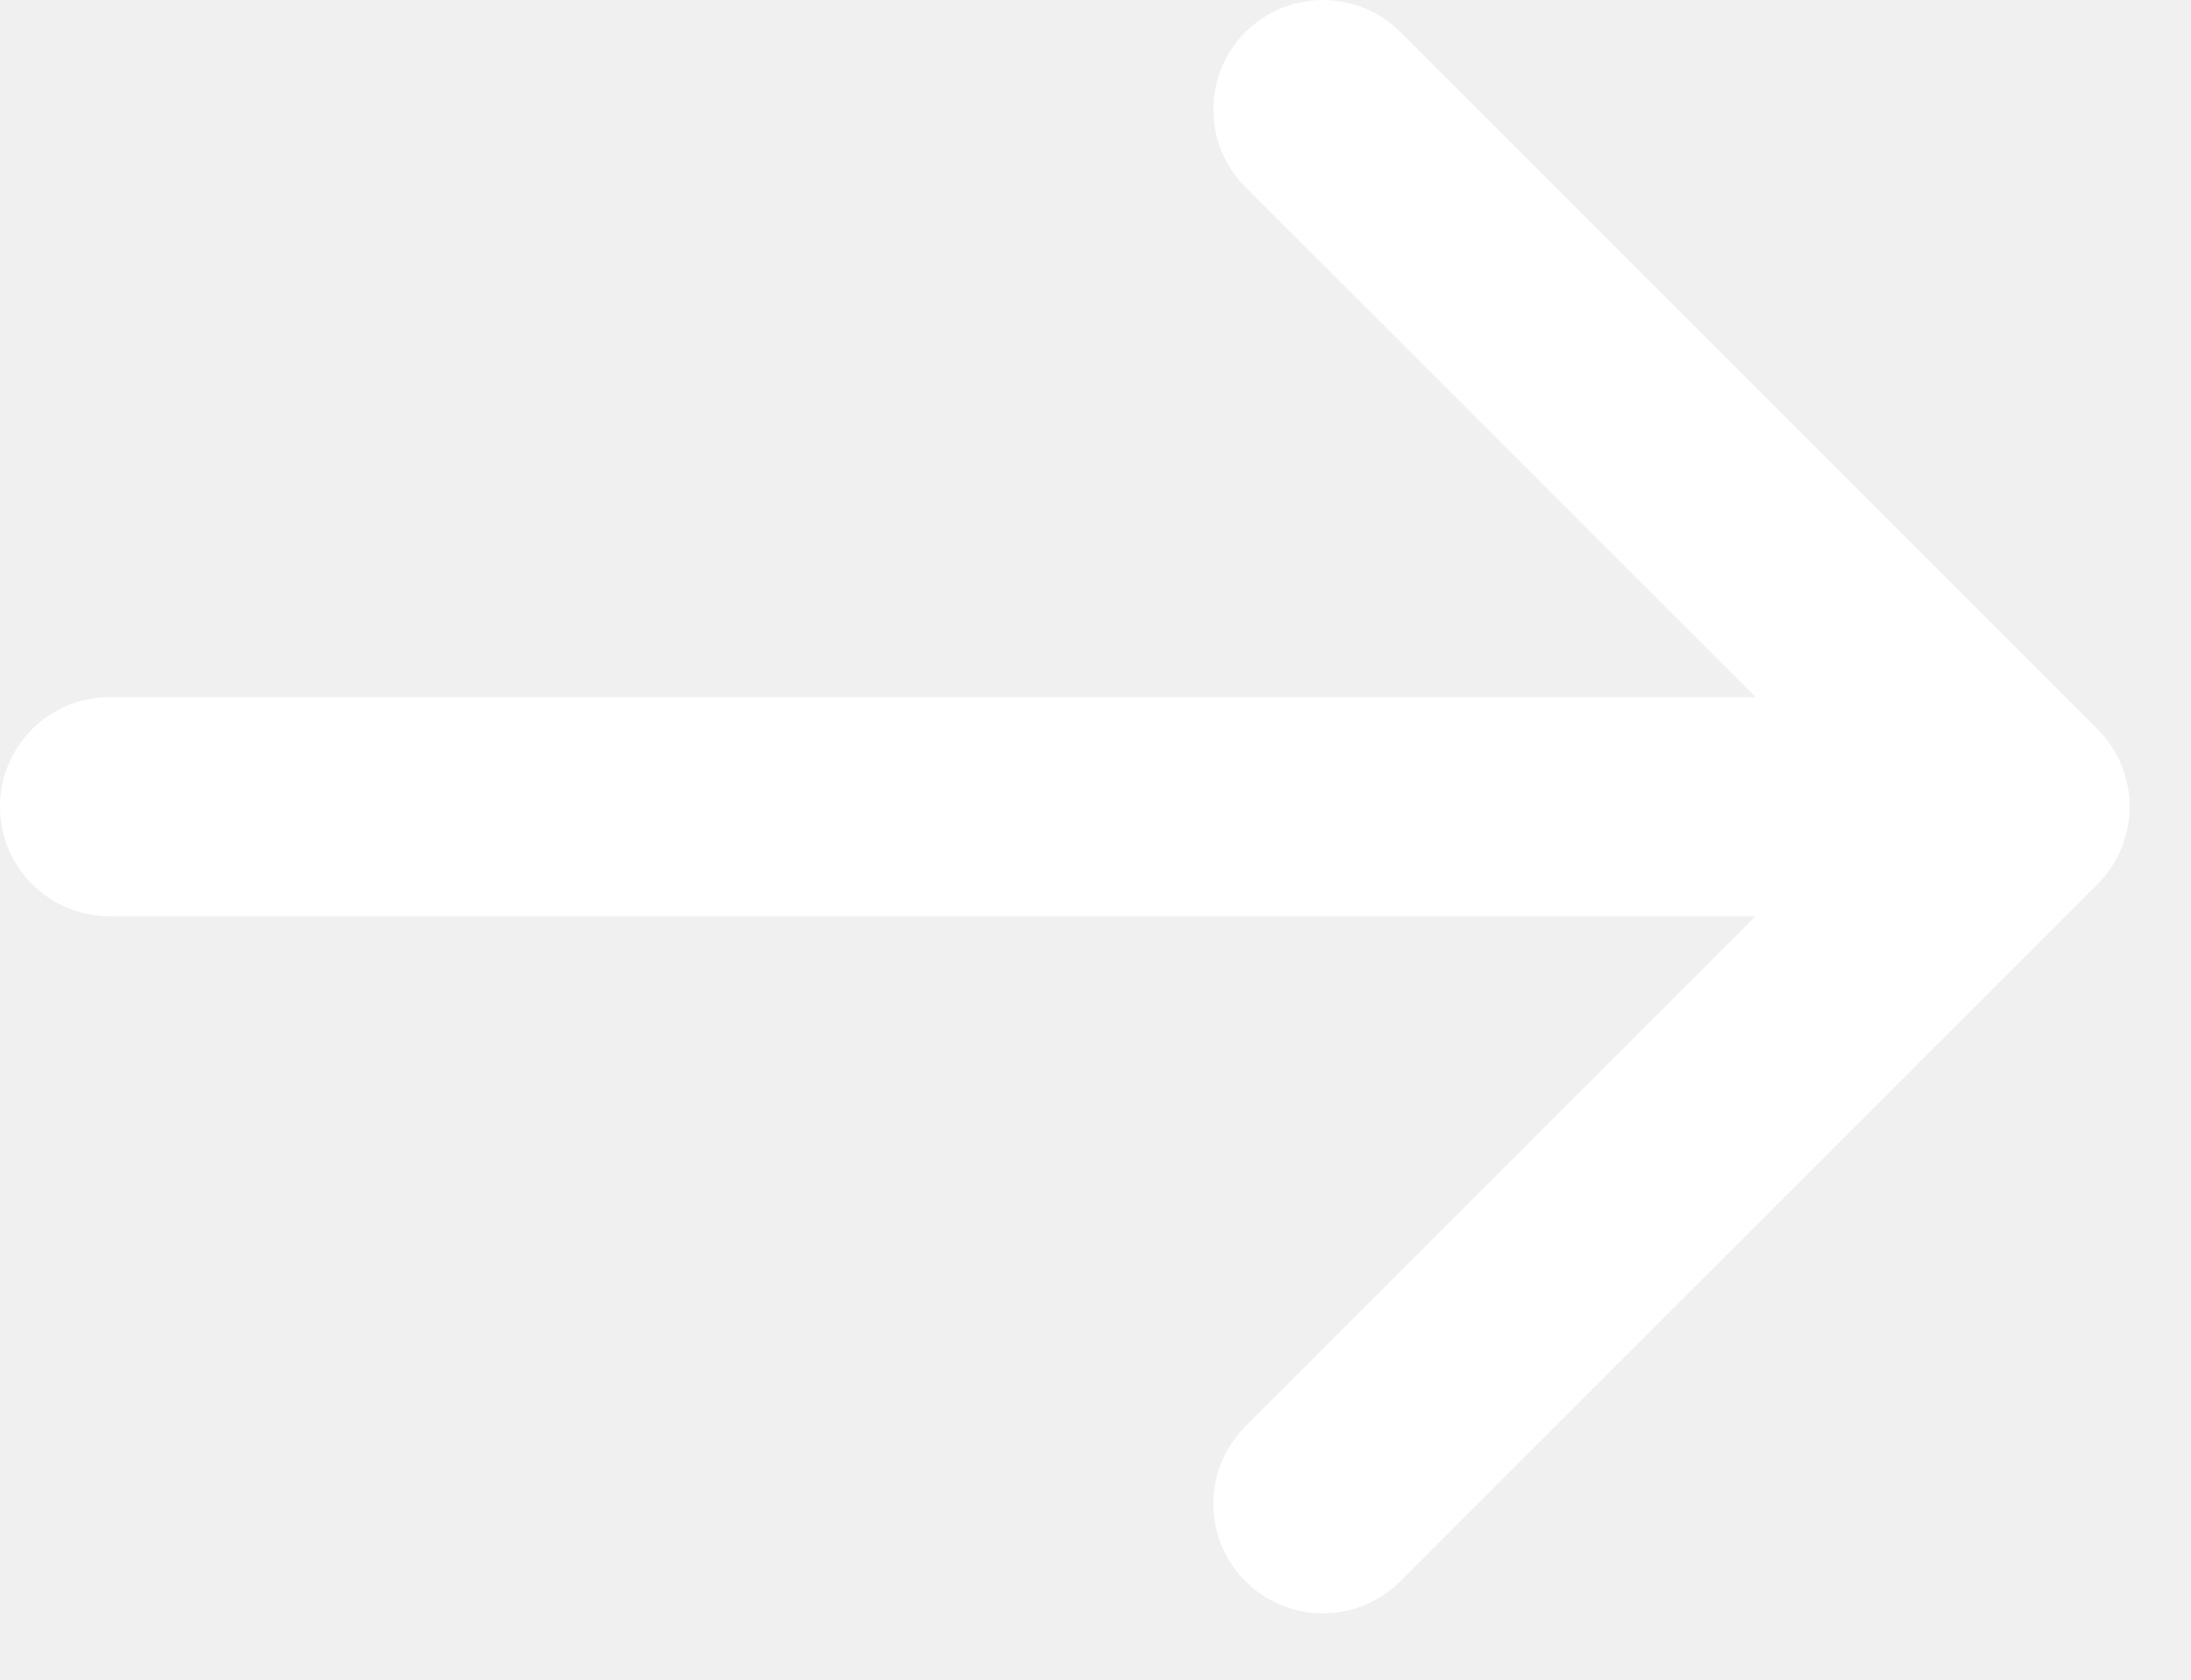
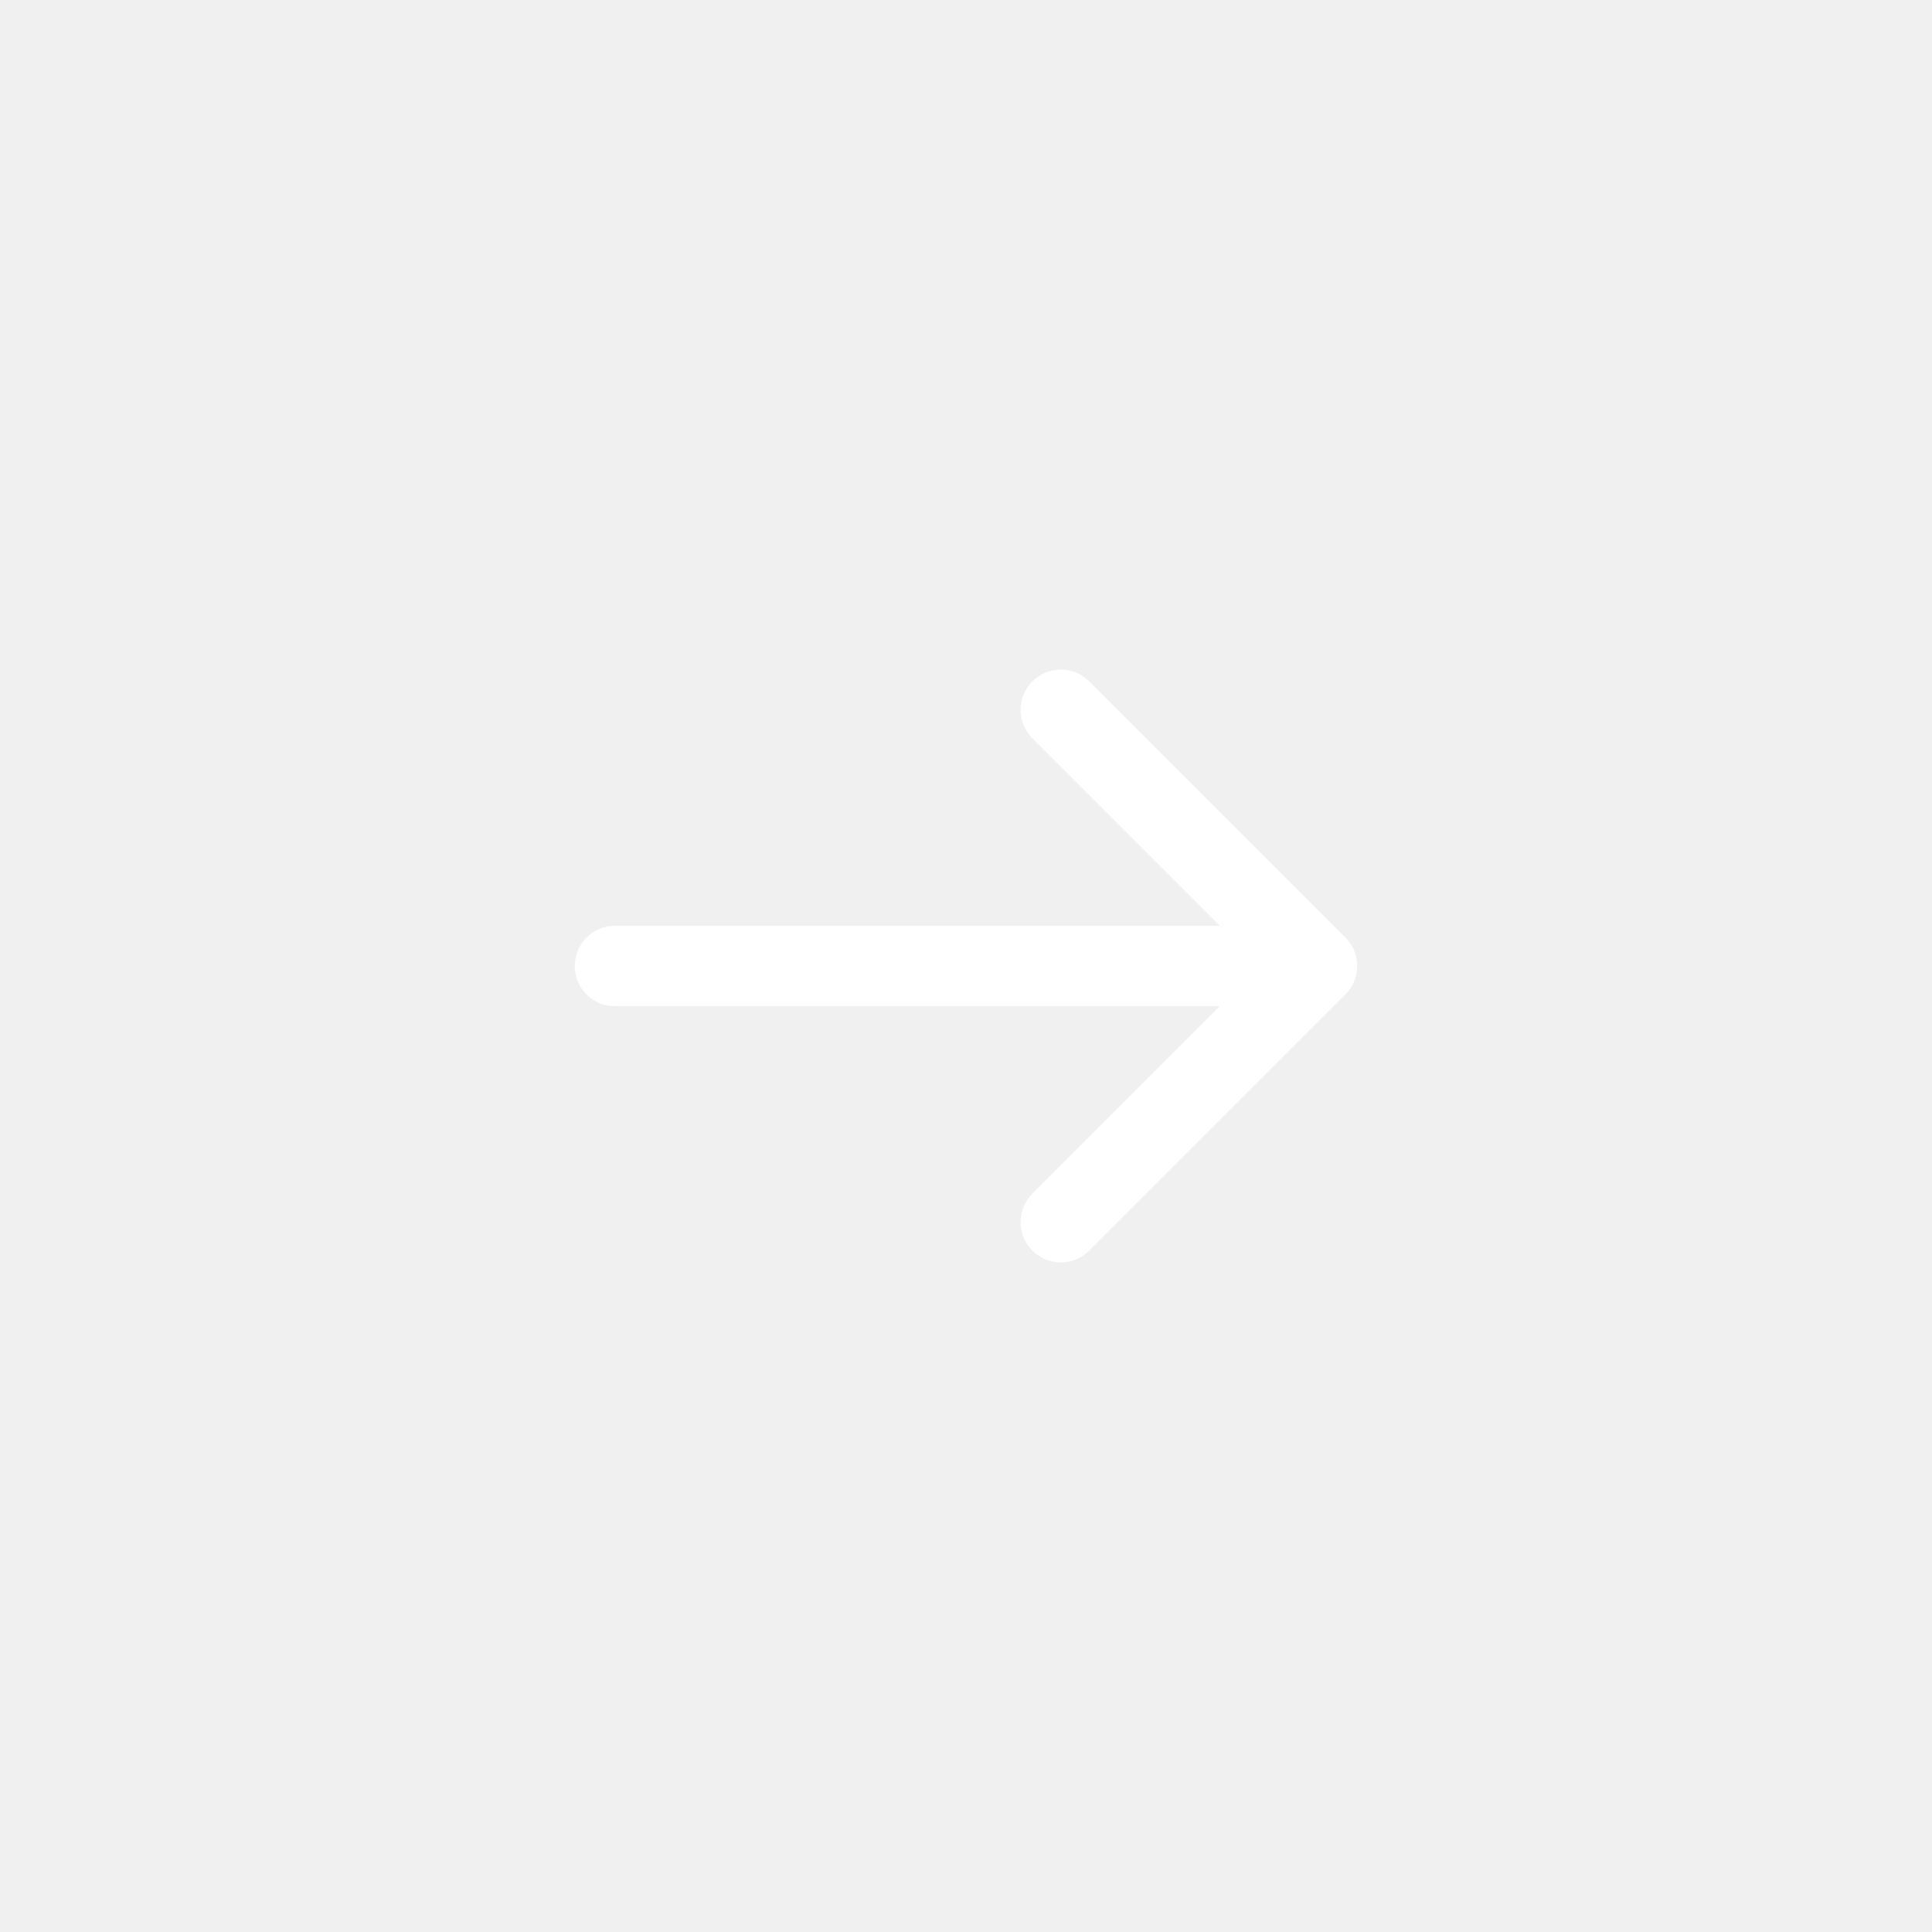
- <svg xmlns="http://www.w3.org/2000/svg" width="30" height="23" viewBox="0 0 30 23" fill="none">
-   <path d="M1.5 9.546C0.672 9.546 0 10.217 0 11.046C0 11.874 0.672 12.546 1.5 12.546V11.046V9.546ZM28.72 12.107C29.306 11.521 29.306 10.571 28.72 9.985L19.174 0.439C18.589 -0.146 17.639 -0.146 17.053 0.439C16.467 1.025 16.467 1.975 17.053 2.561L25.538 11.046L17.053 19.531C16.467 20.117 16.467 21.067 17.053 21.652C17.639 22.238 18.589 22.238 19.174 21.652L28.72 12.107ZM1.5 11.046V12.546H27.66V11.046V9.546H1.5V11.046Z" fill="white" />
+ <svg xmlns="http://www.w3.org/2000/svg" width="72" height="72" viewBox="0 0 72 72" fill="none">
+   <path d="M22.92 34.5C22.091 34.5 21.42 35.172 21.42 36C21.42 36.828 22.091 37.5 22.92 37.5V36V34.5ZM50.14 37.061C50.726 36.475 50.726 35.525 50.14 34.939L40.594 25.393C40.009 24.808 39.059 24.808 38.473 25.393C37.887 25.979 37.887 26.929 38.473 27.515L46.958 36L38.473 44.485C37.887 45.071 37.887 46.021 38.473 46.607C39.059 47.192 40.009 47.192 40.594 46.607L50.14 37.061ZM22.92 36V37.5H49.08V36V34.5H22.92V36Z" fill="white" />
</svg>
